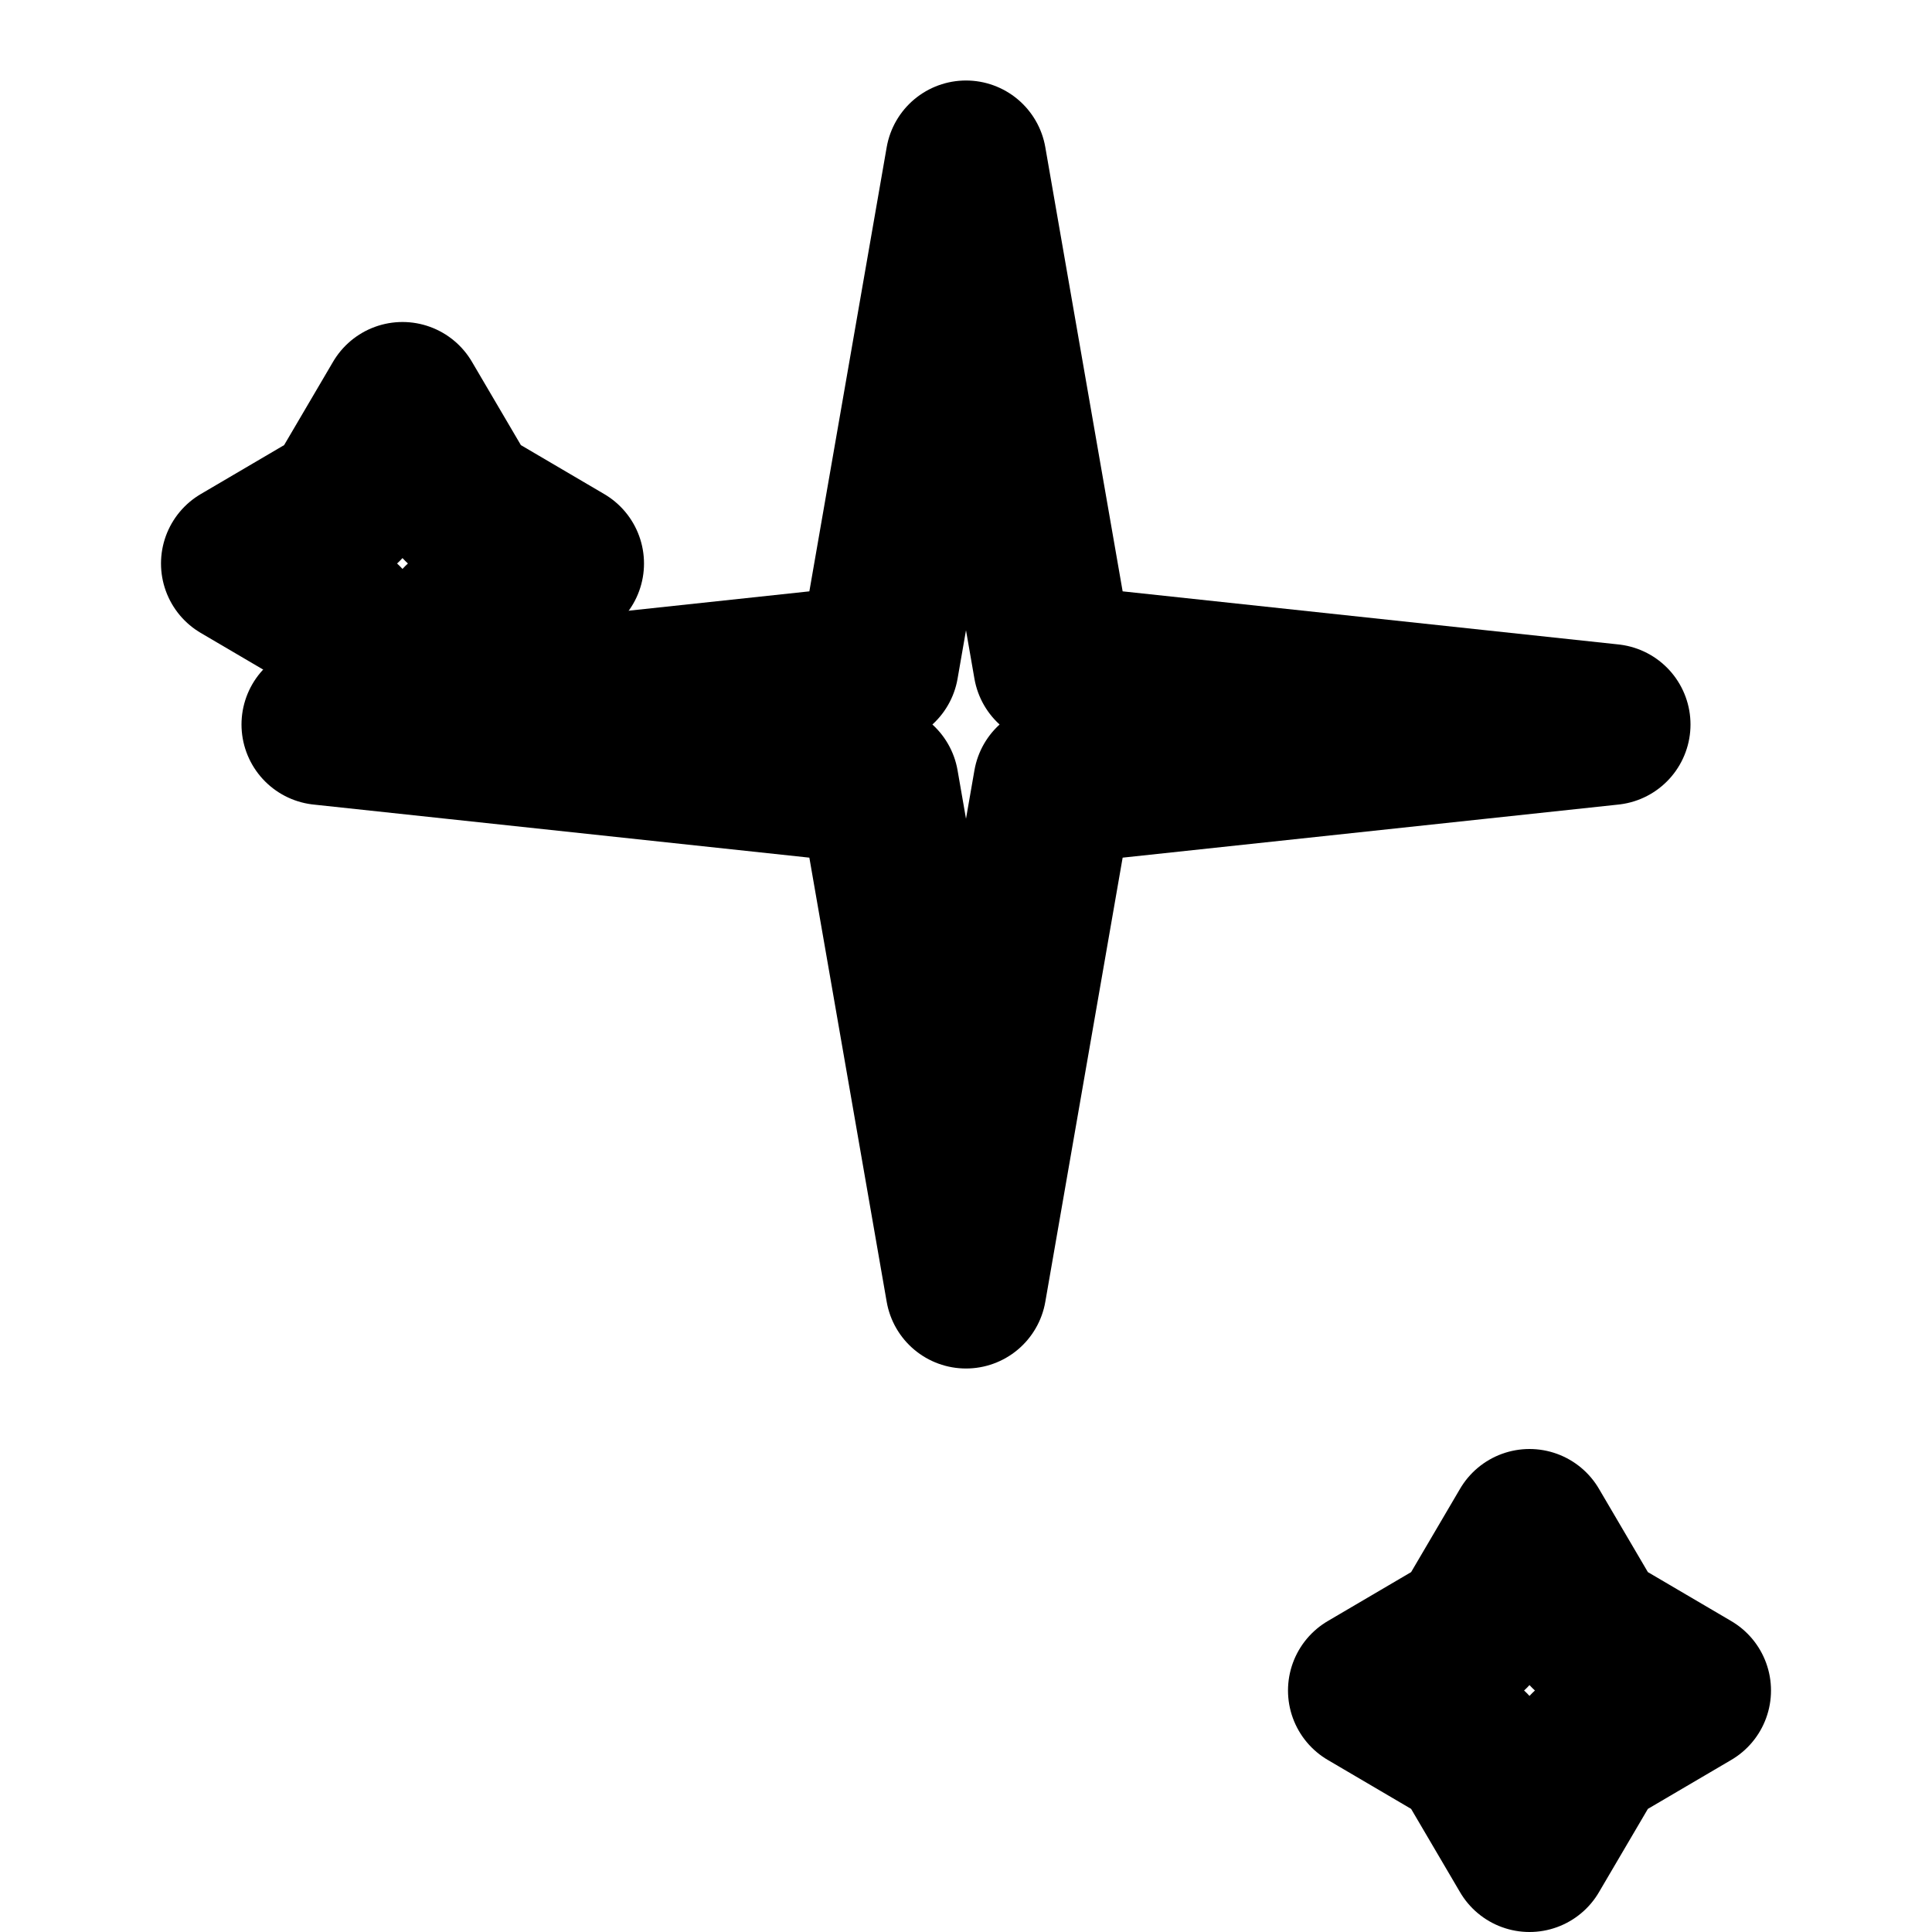
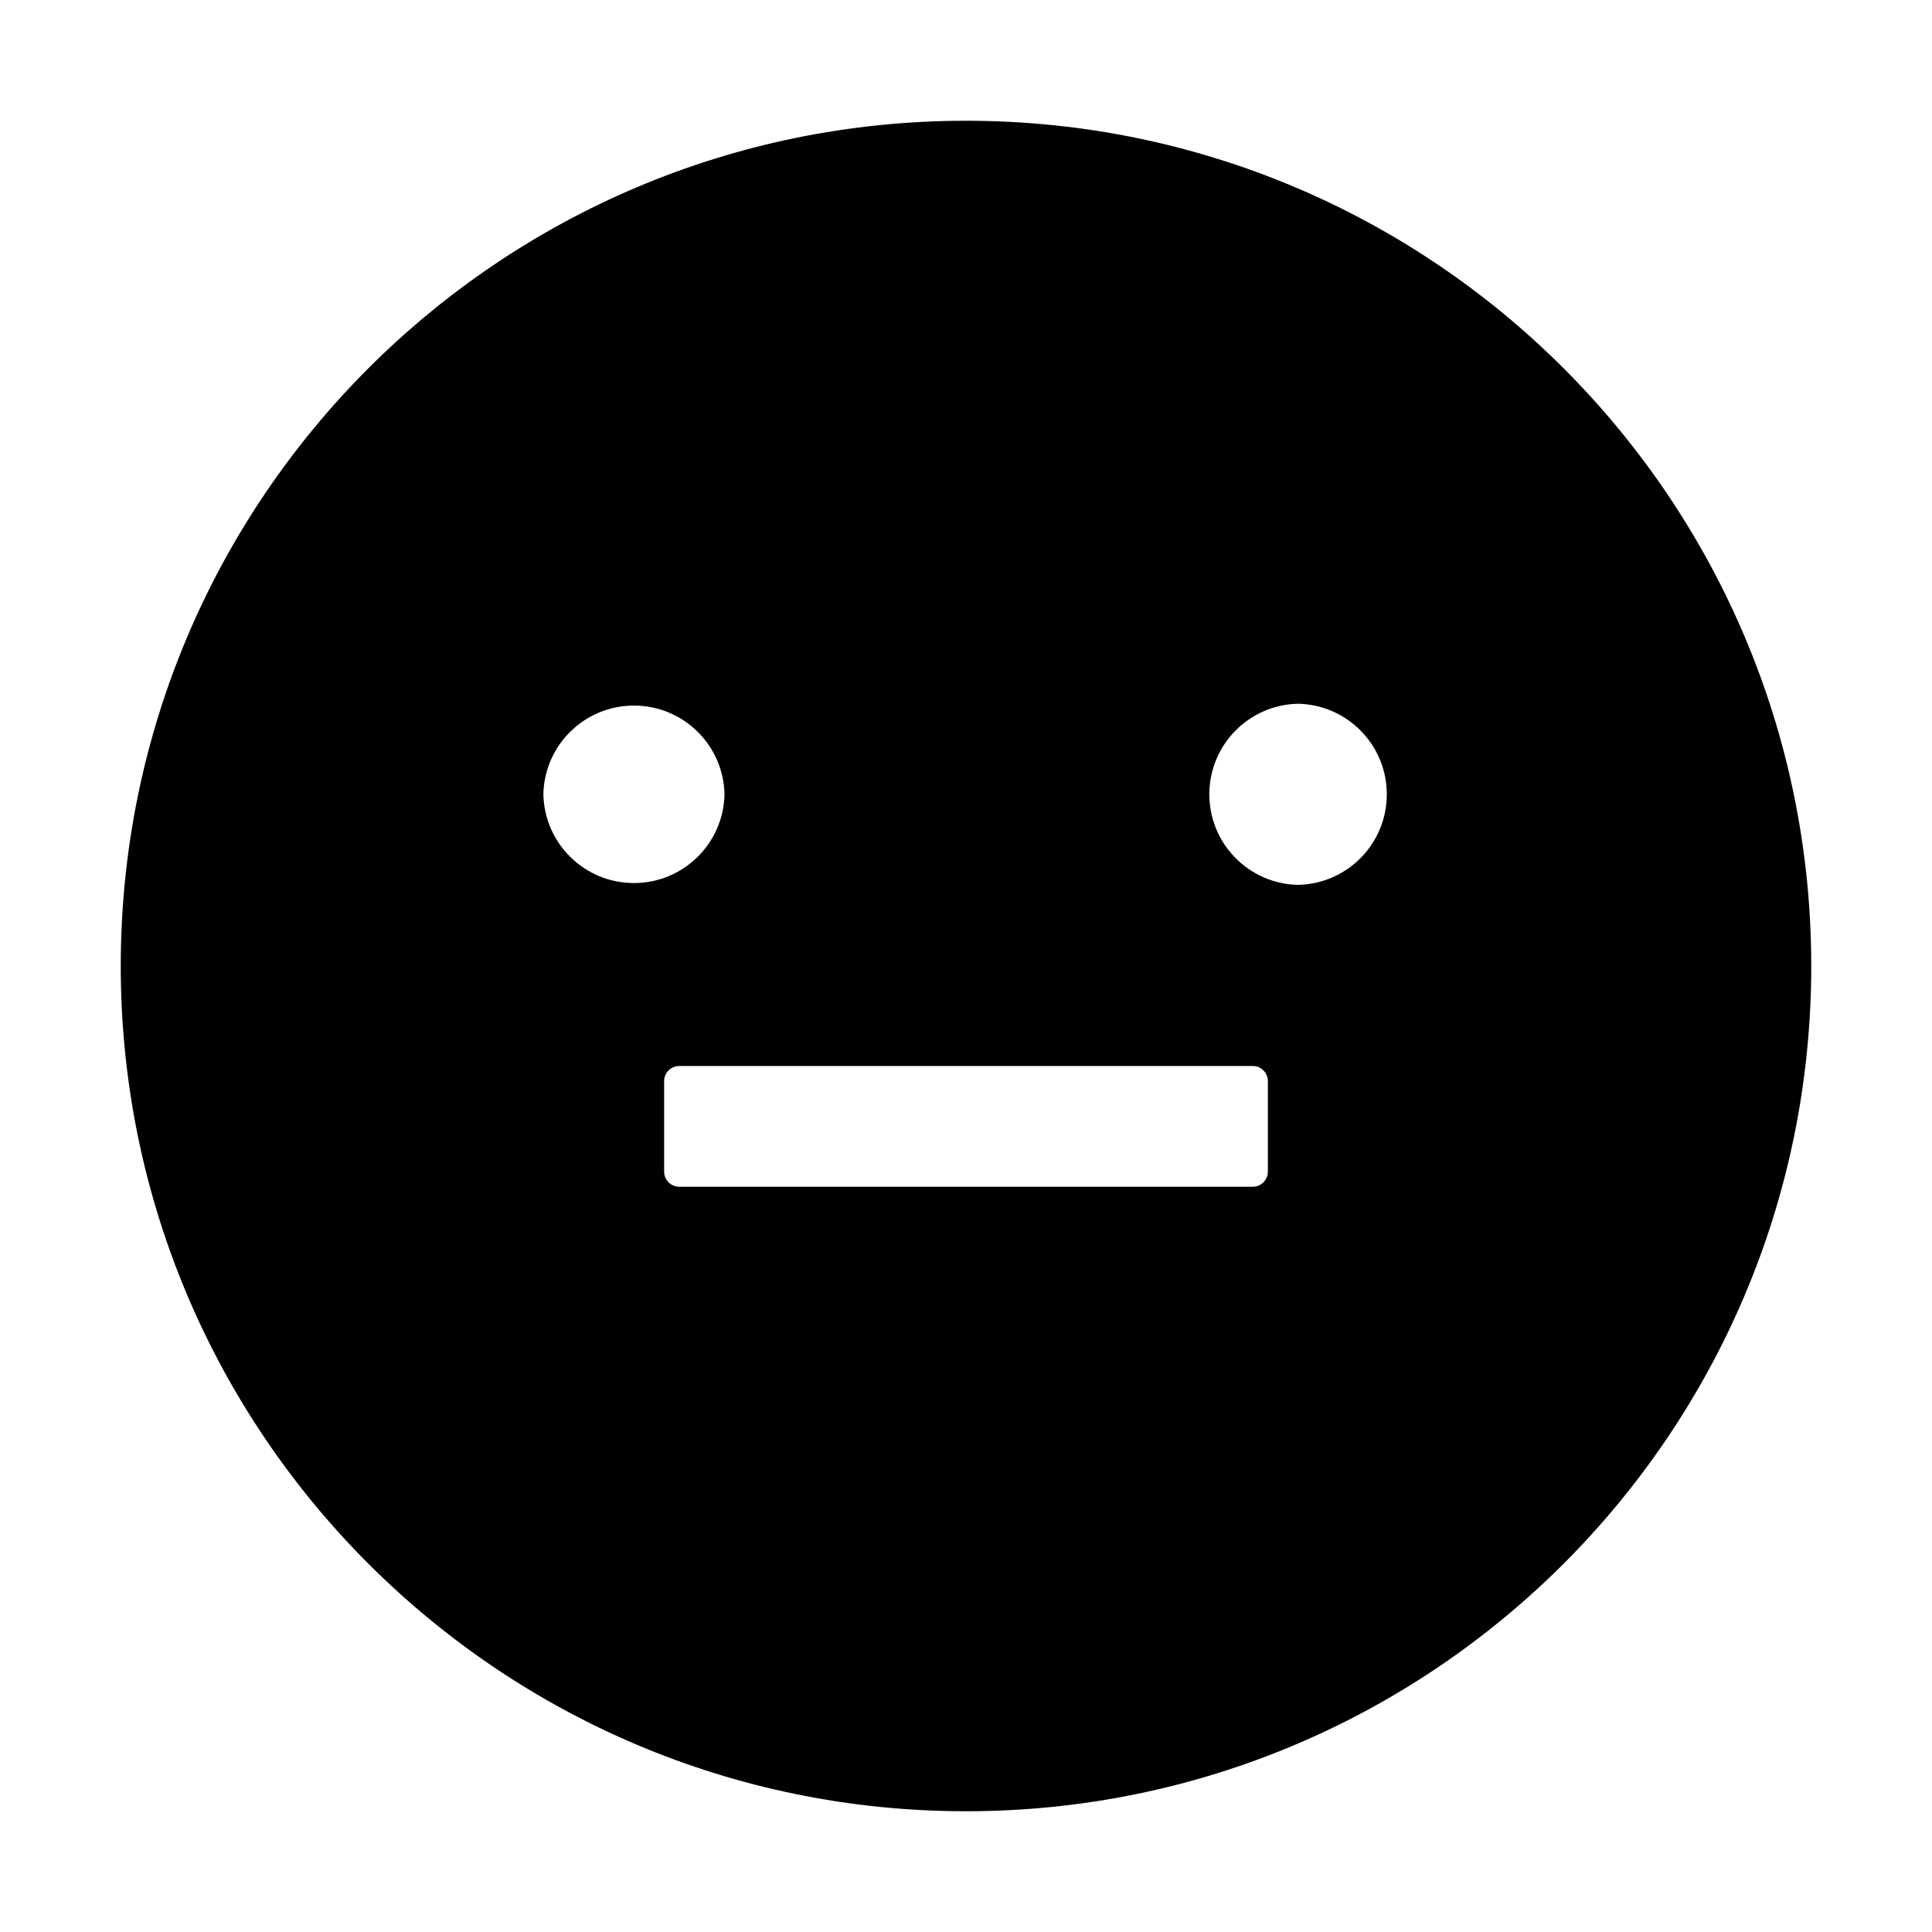
- <svg xmlns="http://www.w3.org/2000/svg" width="24" height="24" viewBox="0 0 24 24" fill="none">
-   <path d="M12 2L13.09 8.26L20 9L13.09 9.74L12 16L10.91 9.74L4 9L10.91 8.26L12 2Z" stroke="currentColor" stroke-width="2" stroke-linejoin="round" />
-   <path d="M19 19L19.74 20.26L21 21L19.74 21.74L19 23L18.26 21.74L17 21L18.26 20.26L19 19Z" stroke="currentColor" stroke-width="2" stroke-linejoin="round" />
-   <path d="M5 5L5.74 6.26L7 7L5.74 7.74L5 9L4.26 7.74L3 7L4.26 6.26L5 5Z" stroke="currentColor" stroke-width="2" stroke-linejoin="round" />
+ <svg xmlns="http://www.w3.org/2000/svg" width="256" height="256" viewBox="0 0 1024 1024">
+   <path fill="currentColor" d="M512 64C264.6 64 64 264.6 64 512s200.6 448 448 448s448-200.6 448-448S759.4 64 512 64M288 421a48.01 48.01 0 0 1 96 0a48.01 48.01 0 0 1-96 0m384 200c0 4.4-3.6 8-8 8H360c-4.4 0-8-3.6-8-8v-48c0-4.4 3.6-8 8-8h304c4.4 0 8 3.6 8 8zm16-152a48.01 48.01 0 0 1 0-96a48.01 48.01 0 0 1 0 96" />
</svg>
